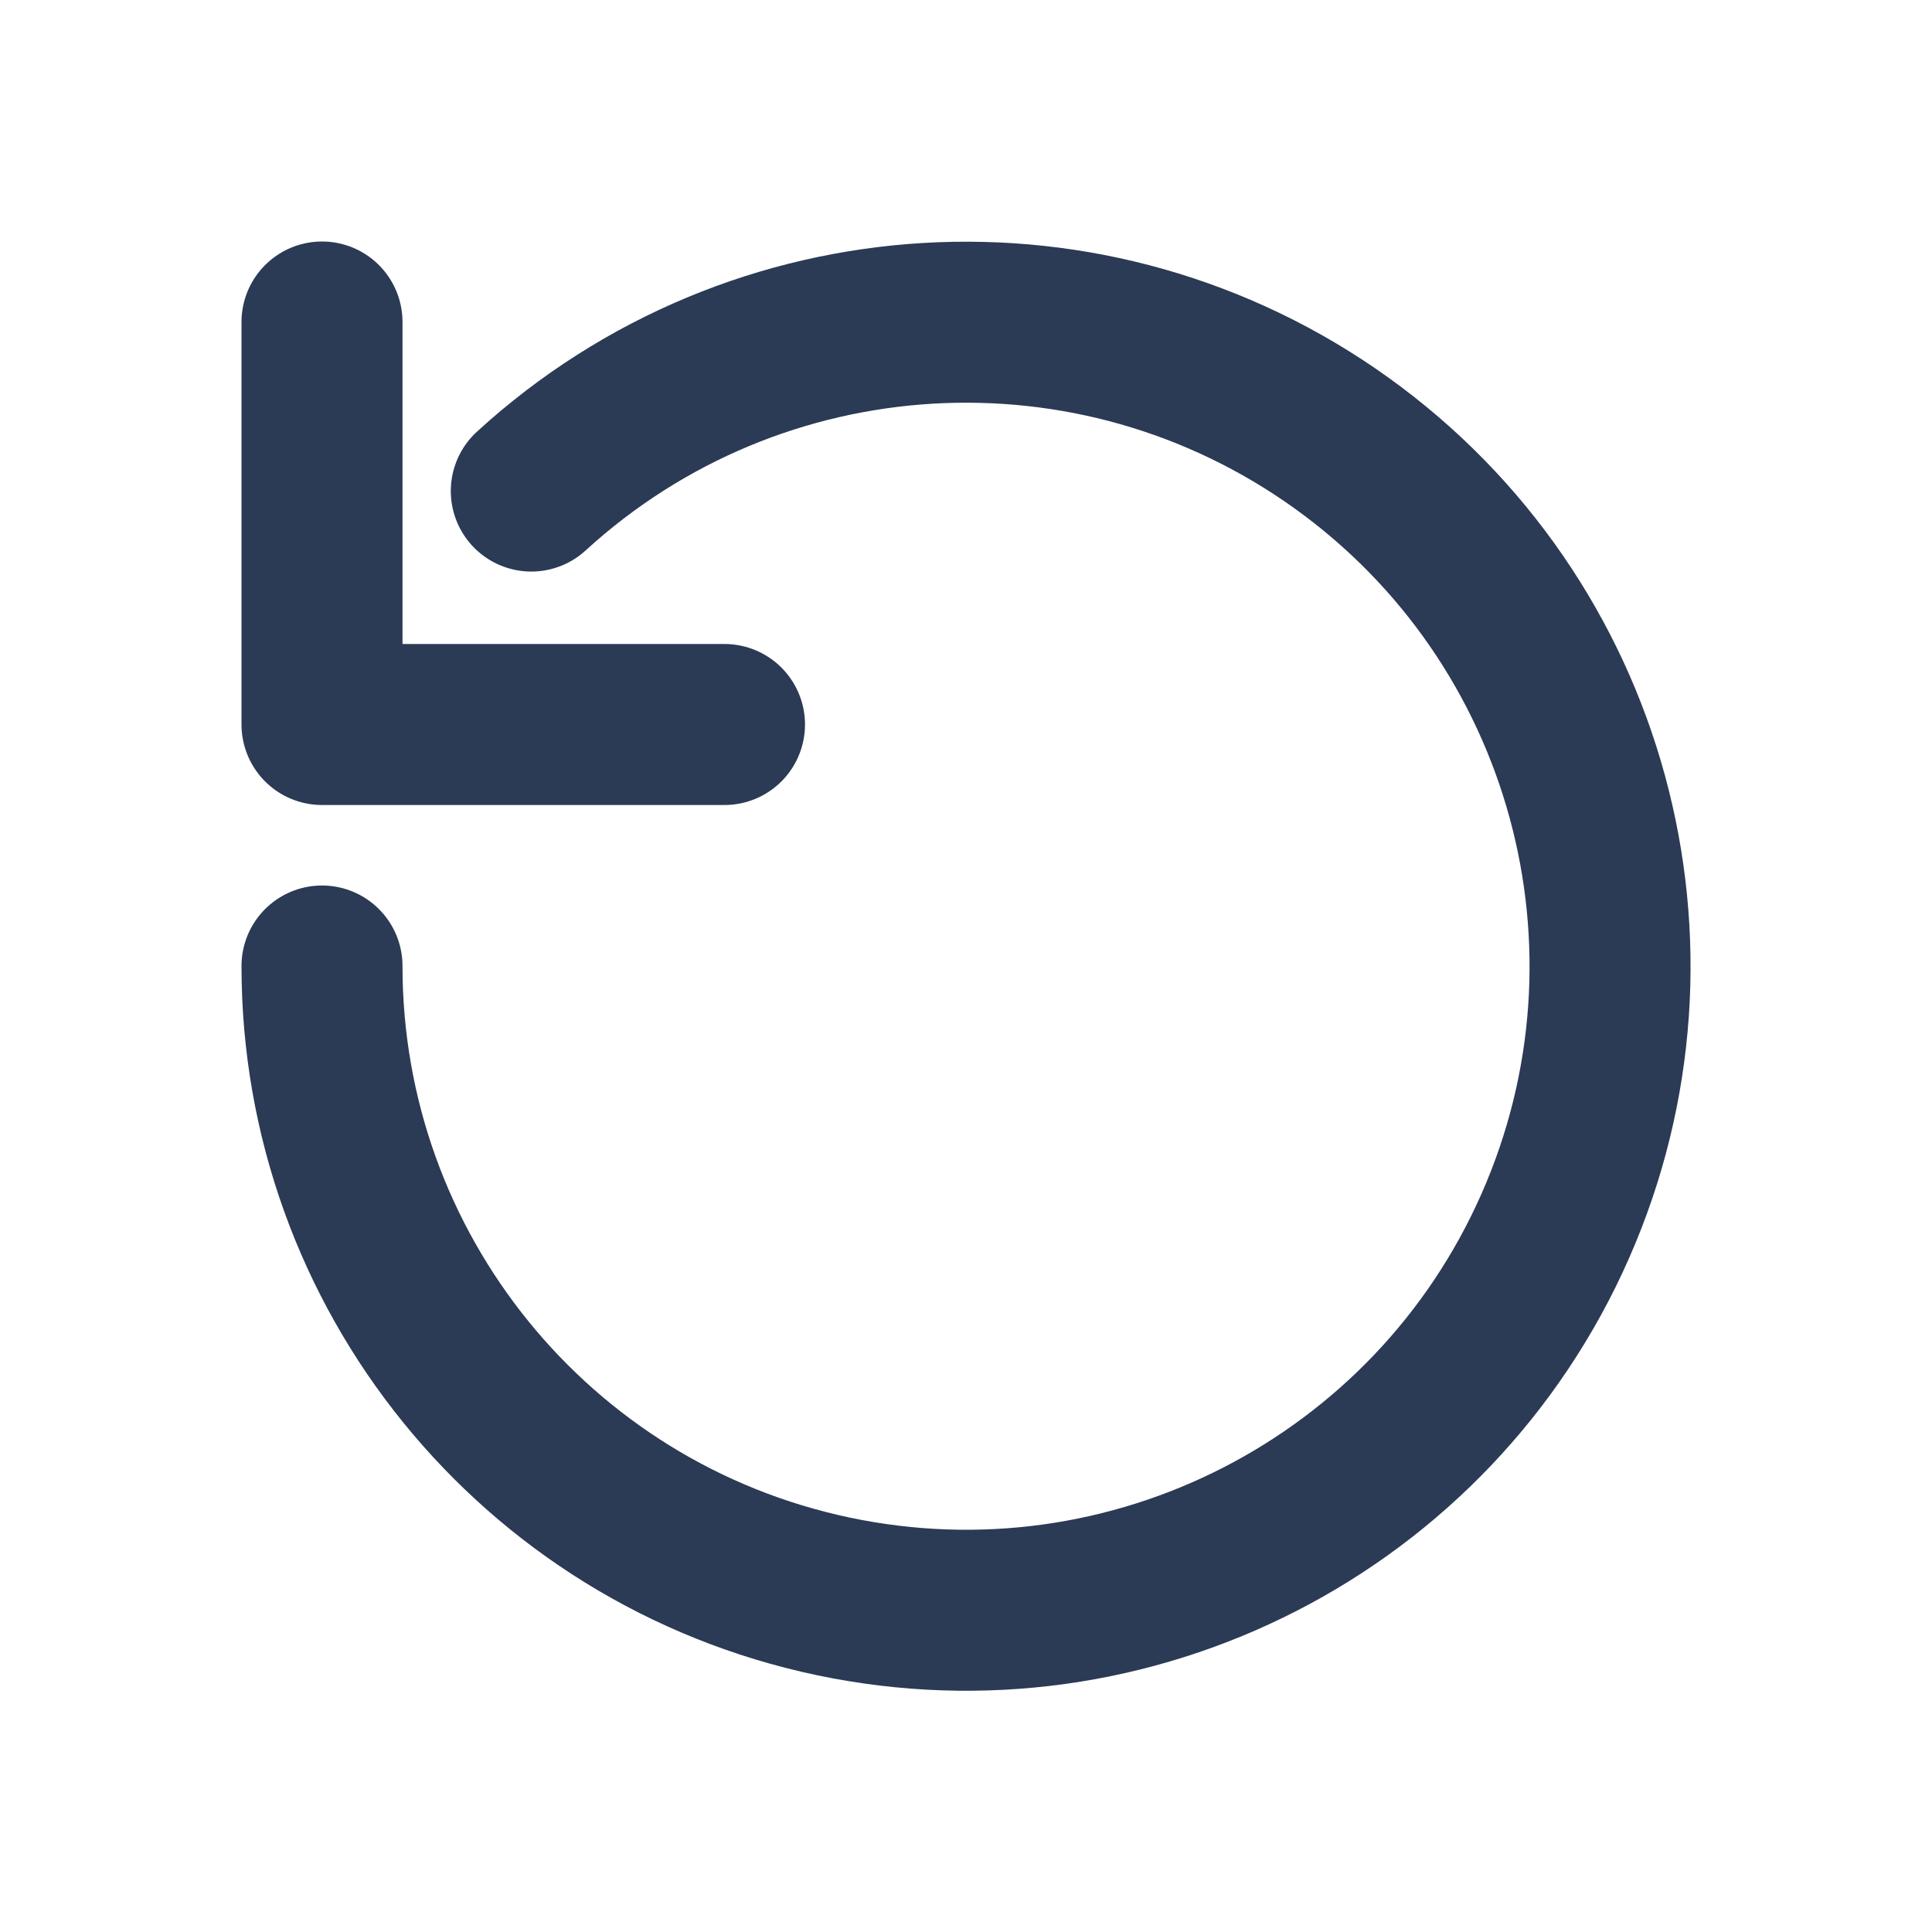
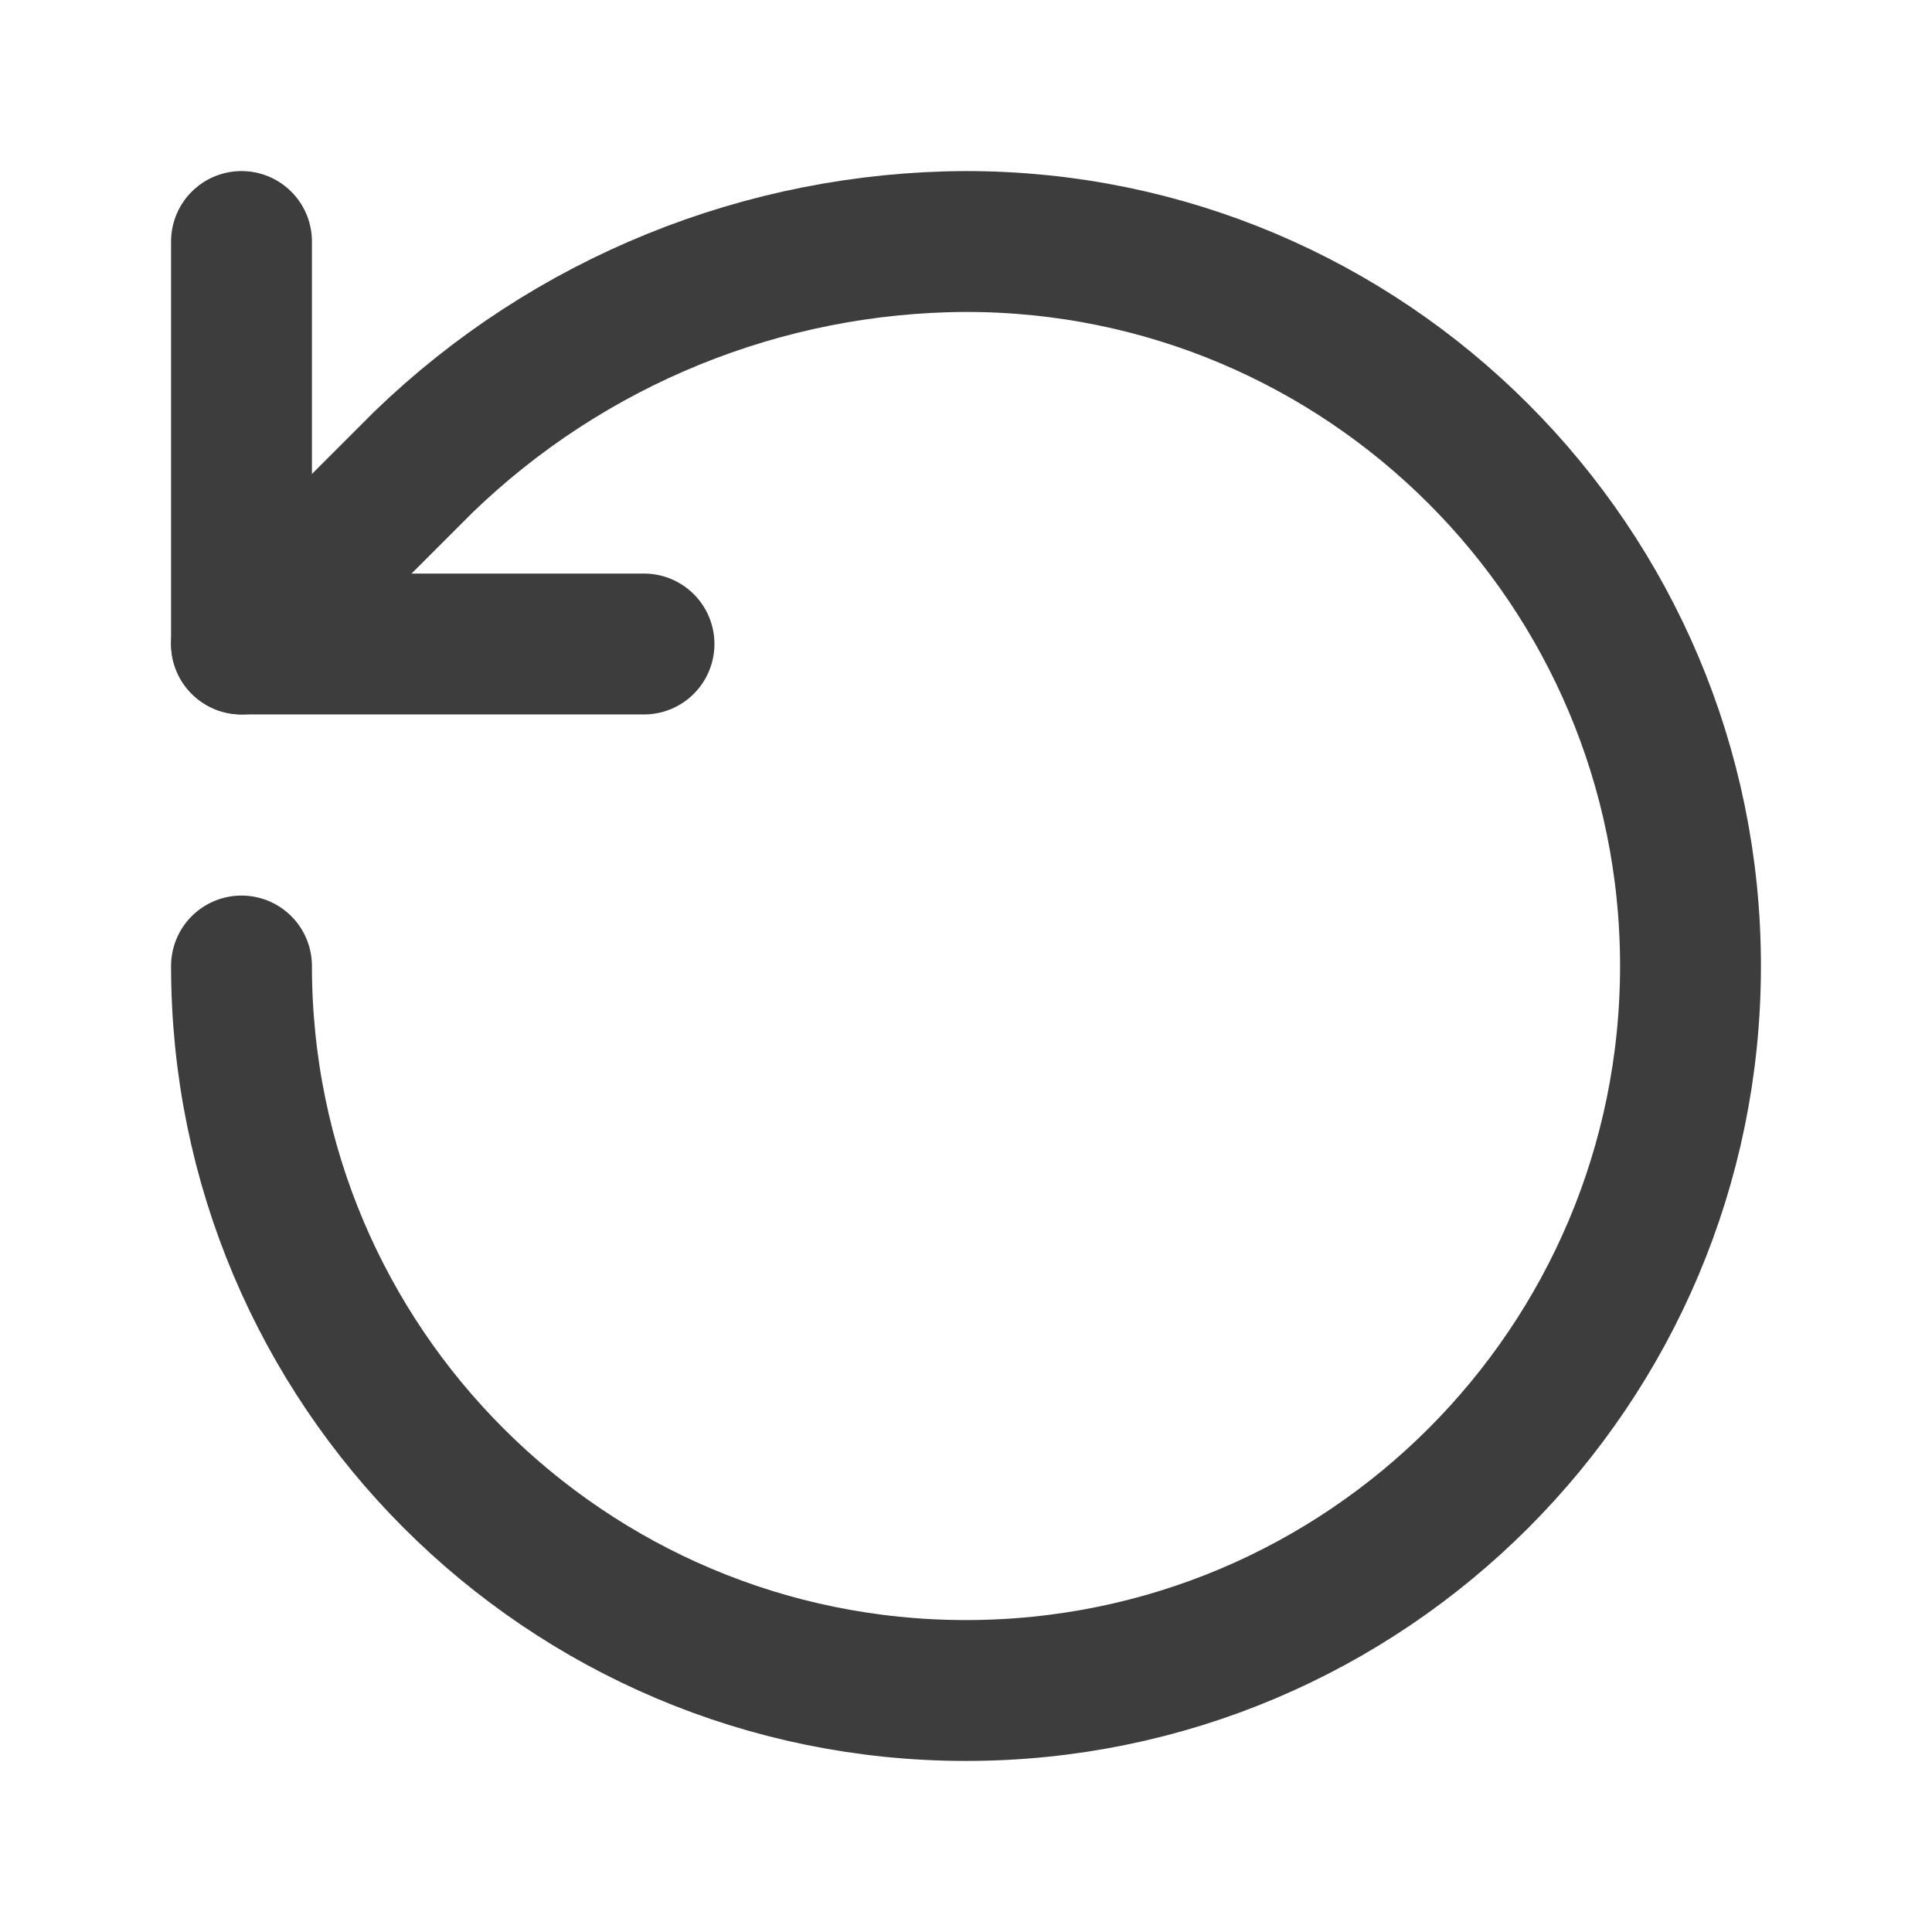
- <svg xmlns="http://www.w3.org/2000/svg" width="24" height="24" viewBox="0 0 24 24">
-   <path d="M4 12a8 8 0 1 0 2.6-5.9" stroke="#2b3a55" stroke-width="2" fill="none" stroke-linecap="round" stroke-linejoin="round" />
-   <path d="M4 4v5h5" stroke="#2b3a55" stroke-width="2" fill="none" stroke-linecap="round" stroke-linejoin="round" />
+ <svg xmlns="http://www.w3.org/2000/svg" width="24" height="24" viewBox="0 0 24 24" fill="none" stroke="#3d3d3d" stroke-width="1.75" stroke-linecap="round" stroke-linejoin="round">
+   <path d="M3 12a9 9 0 1 0 9-9 9.75 9.75 0 0 0-6.74 2.74L3 8" />
+   <path d="M3 3v5h5" />
</svg>
